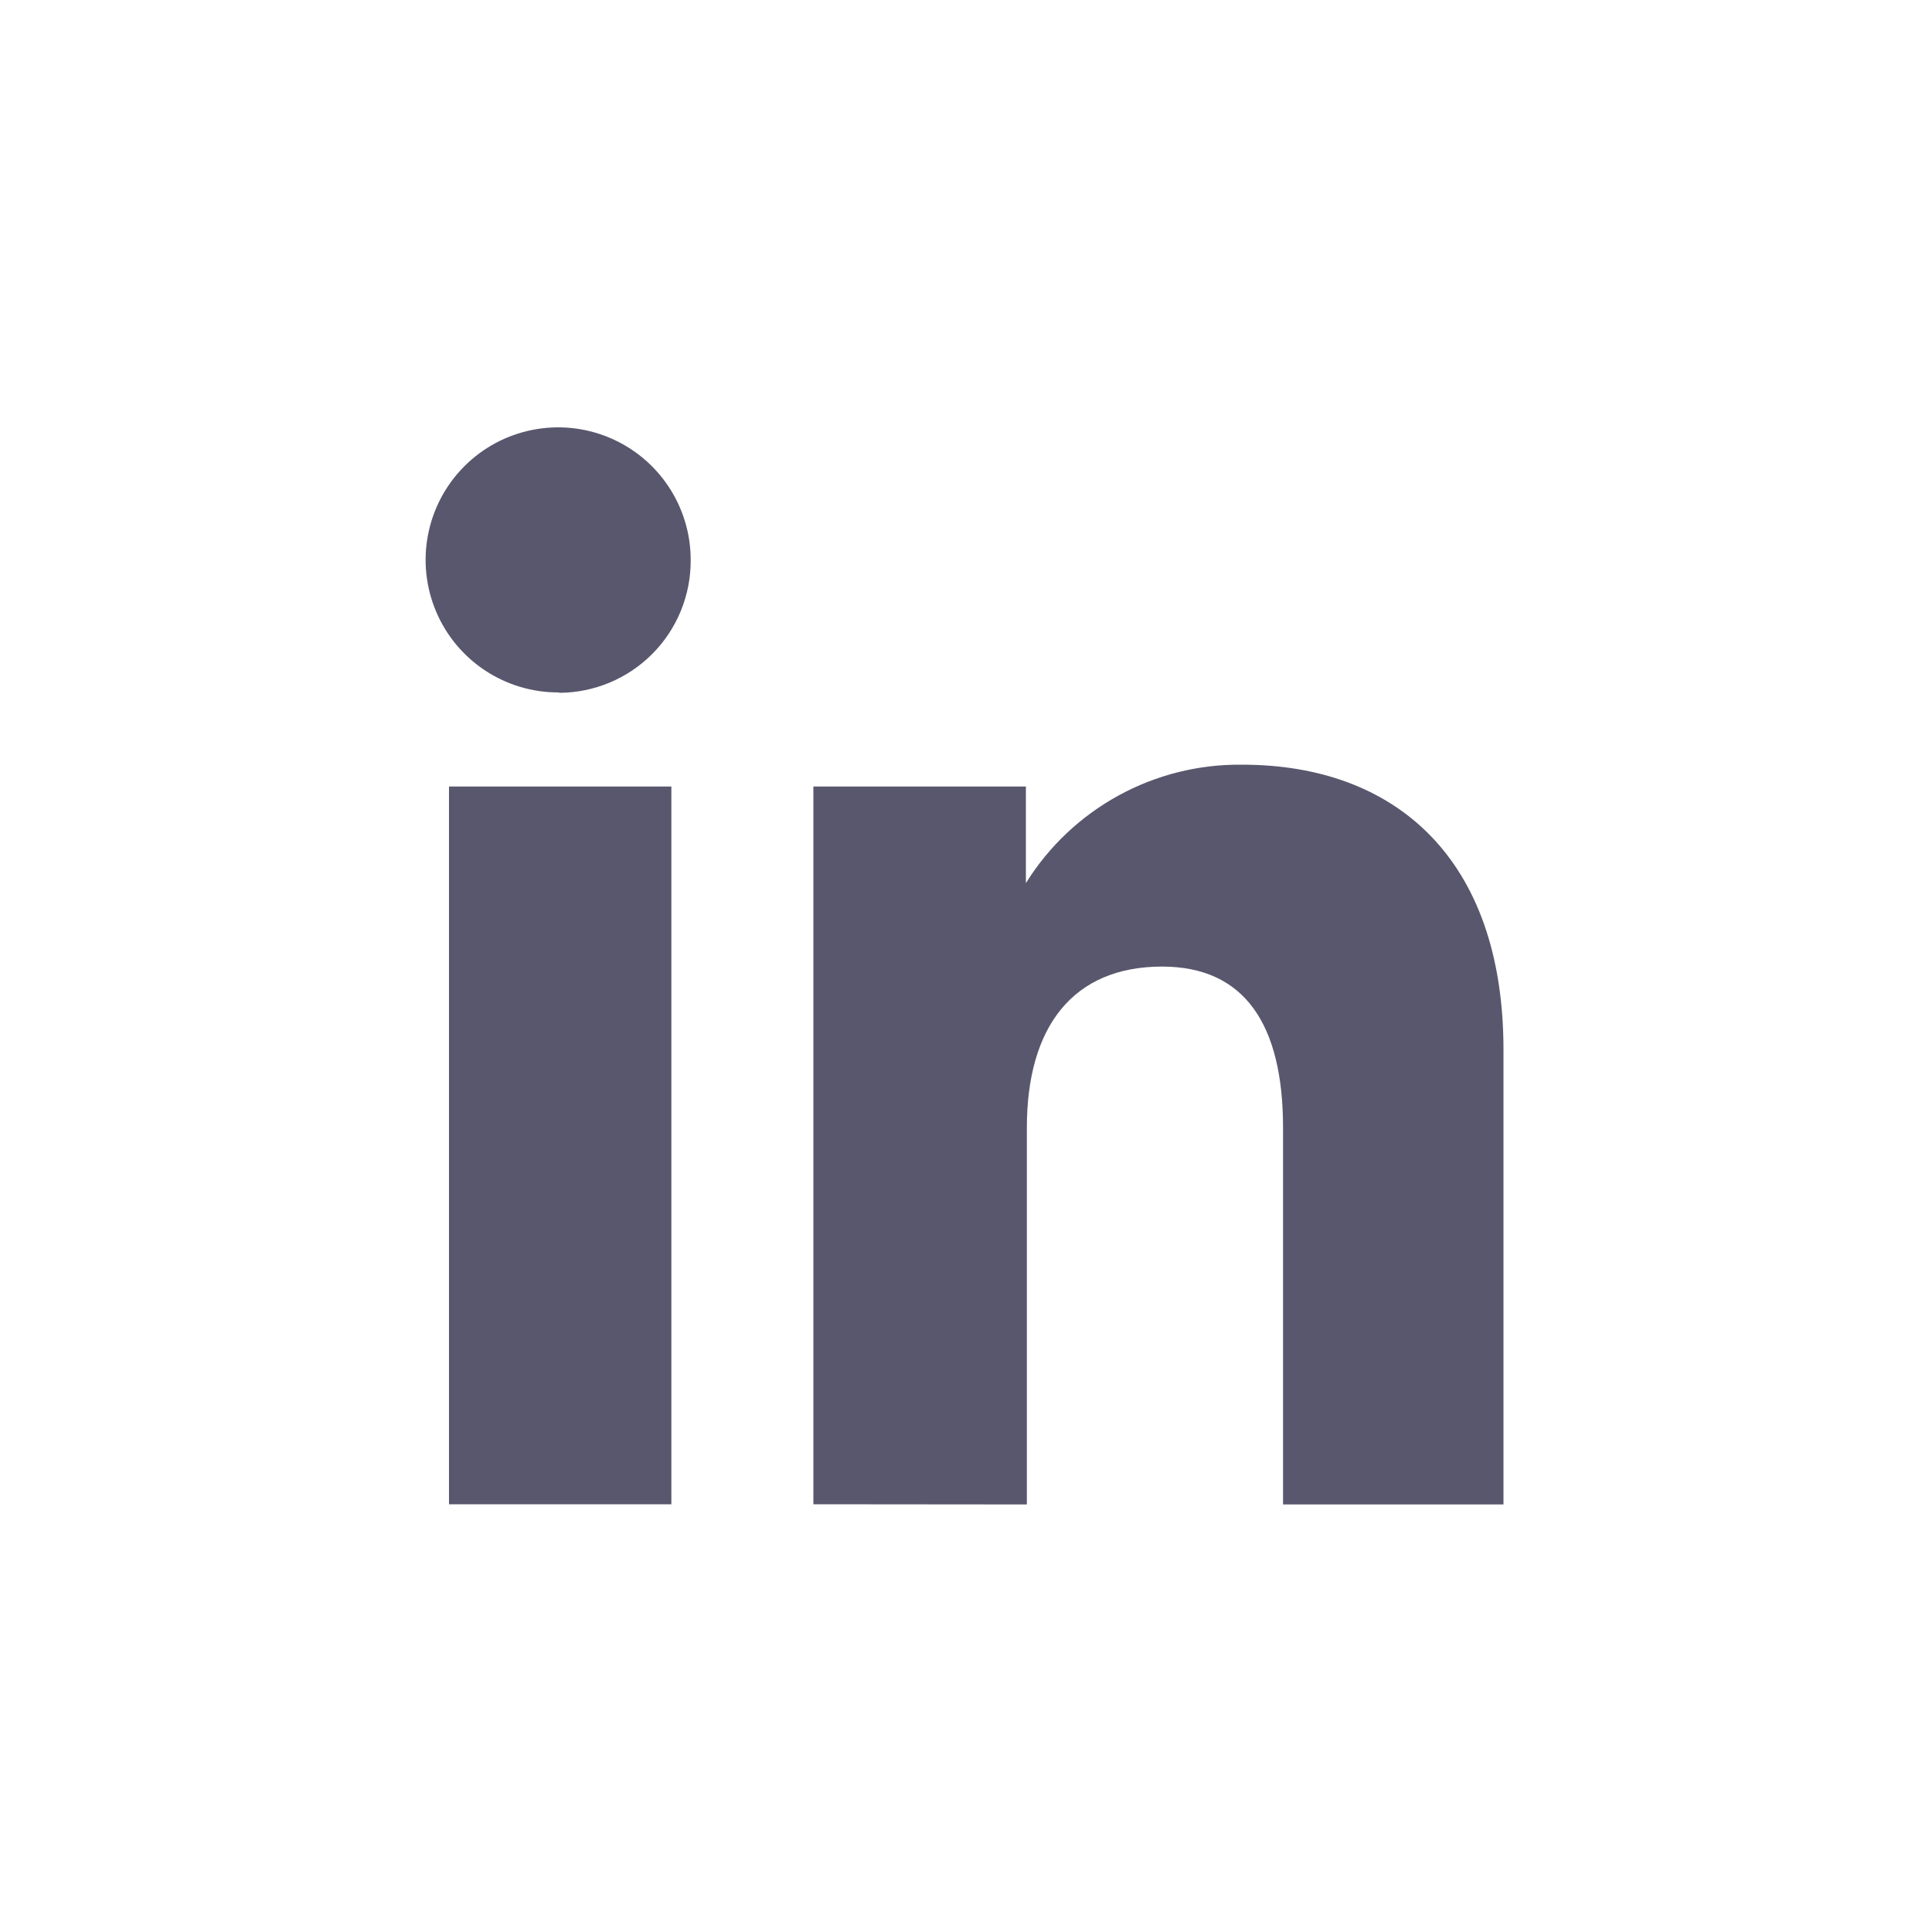
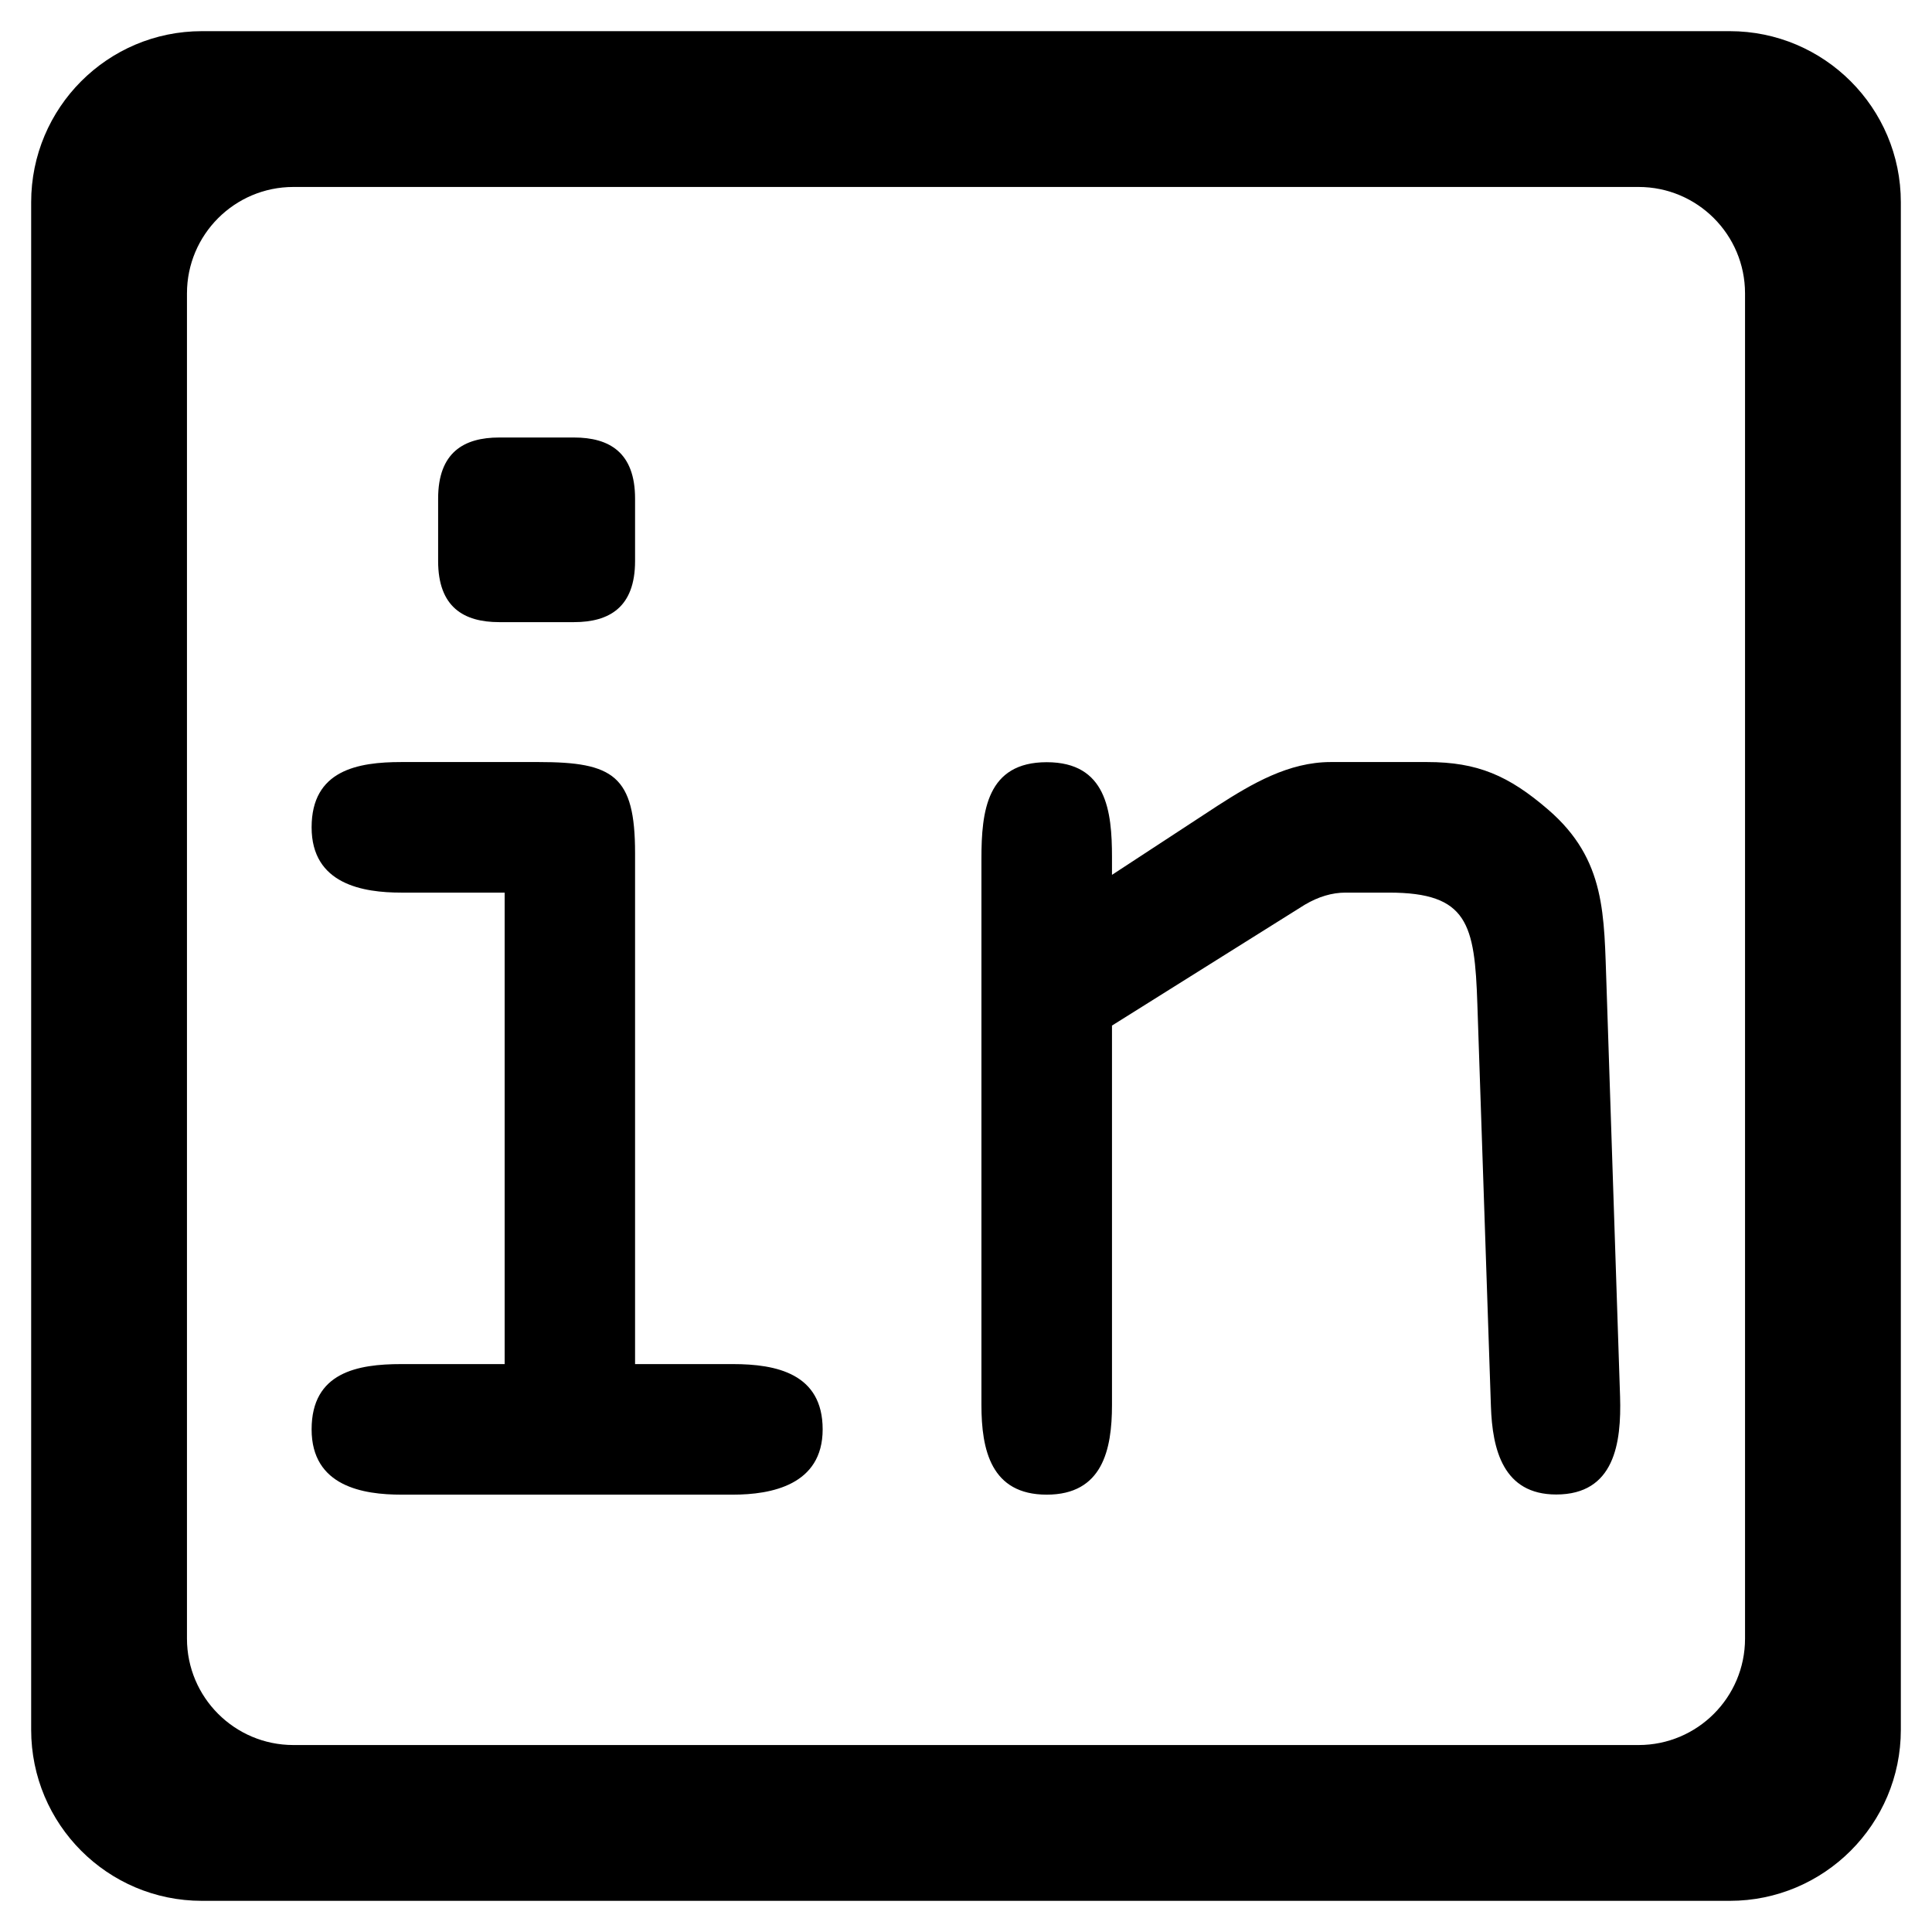
- <svg xmlns="http://www.w3.org/2000/svg" id="Layer_1" data-name="Layer 1" viewBox="0 0 100 100">
-   <defs>
-     <style>.cls-1{fill:#59576d;}</style>
-   </defs>
-   <path class="cls-1" d="M28.94,35.84A6.86,6.86,0,1,1,35.75,29a6.83,6.83,0,0,1-6.81,6.86m5.81,42H23.24V40.71H34.75Zm7.35,0V40.71h11v5a13,13,0,0,1,11.2-6.13c7.88,0,13.52,4.81,13.52,14.76V77.87H66.41V58.37c0-5.36-2-8.34-6.26-8.34-4.61,0-7,3.11-7,8.34v19.5Z" />
+ <svg xmlns="http://www.w3.org/2000/svg" id="Layer_1" viewBox="0 0 124 124">
+   <path d="M111.02,2H12.96C6.9,2,2,6.92,2,12.98v98.04c0,6.06,4.9,10.98,10.96,10.98h98.06c6.06,0,10.98-4.92,10.98-10.98V12.98c0-6.06-4.92-10.98-10.98-10.98ZM105.17,112H18.83c-3.77,0-6.83-3.06-6.83-6.83V18.83c0-3.77,3.06-6.83,6.83-6.83h86.34c3.77,0,6.83,3.06,6.83,6.83v86.34c0,3.77-3.06,6.83-6.83,6.83Z" />
+   <g>
+     <path d="M40.76,87.55h6.28c2.79,0,5.76.61,5.76,4.19s-3.31,4.19-5.76,4.19h-21.28c-2.44,0-5.76-.52-5.76-4.19s2.96-4.19,5.76-4.19h6.63v-30.26h-6.63c-2.44,0-5.76-.52-5.76-4.19s2.96-4.19,5.76-4.19h8.81c4.8,0,6.19.87,6.19,5.84v32.79ZM28.12,32c0-2.97,1.66-3.92,3.92-3.92h4.8c2.27,0,3.92.96,3.92,3.92v4.01c0,2.97-1.66,3.92-3.92,3.92h-4.8c-2.27,0-3.92-.96-3.92-3.92v-4.01Z" />
+     <path d="M71.37,65.84v24.33c0,2.88-.61,5.76-4.19,5.76s-4.19-2.88-4.19-5.76v-35.06c0-3.05.35-6.19,4.19-6.19s4.19,3.14,4.19,6.1v1.13l6.8-4.45c2.18-1.4,4.54-2.79,7.24-2.79h6.19c3.23,0,5.23.87,7.76,3.05,3.75,3.23,3.58,6.8,3.75,11.34l.87,26.34c.09,2.97-.35,6.28-4.1,6.28-3.4,0-4.1-2.88-4.19-5.67l-.87-25.81c-.17-5.14-.61-7.15-5.67-7.15h-2.79c-.87,0-1.74.26-2.62.78l-12.38,7.76Z" />
+   </g>
</svg>
